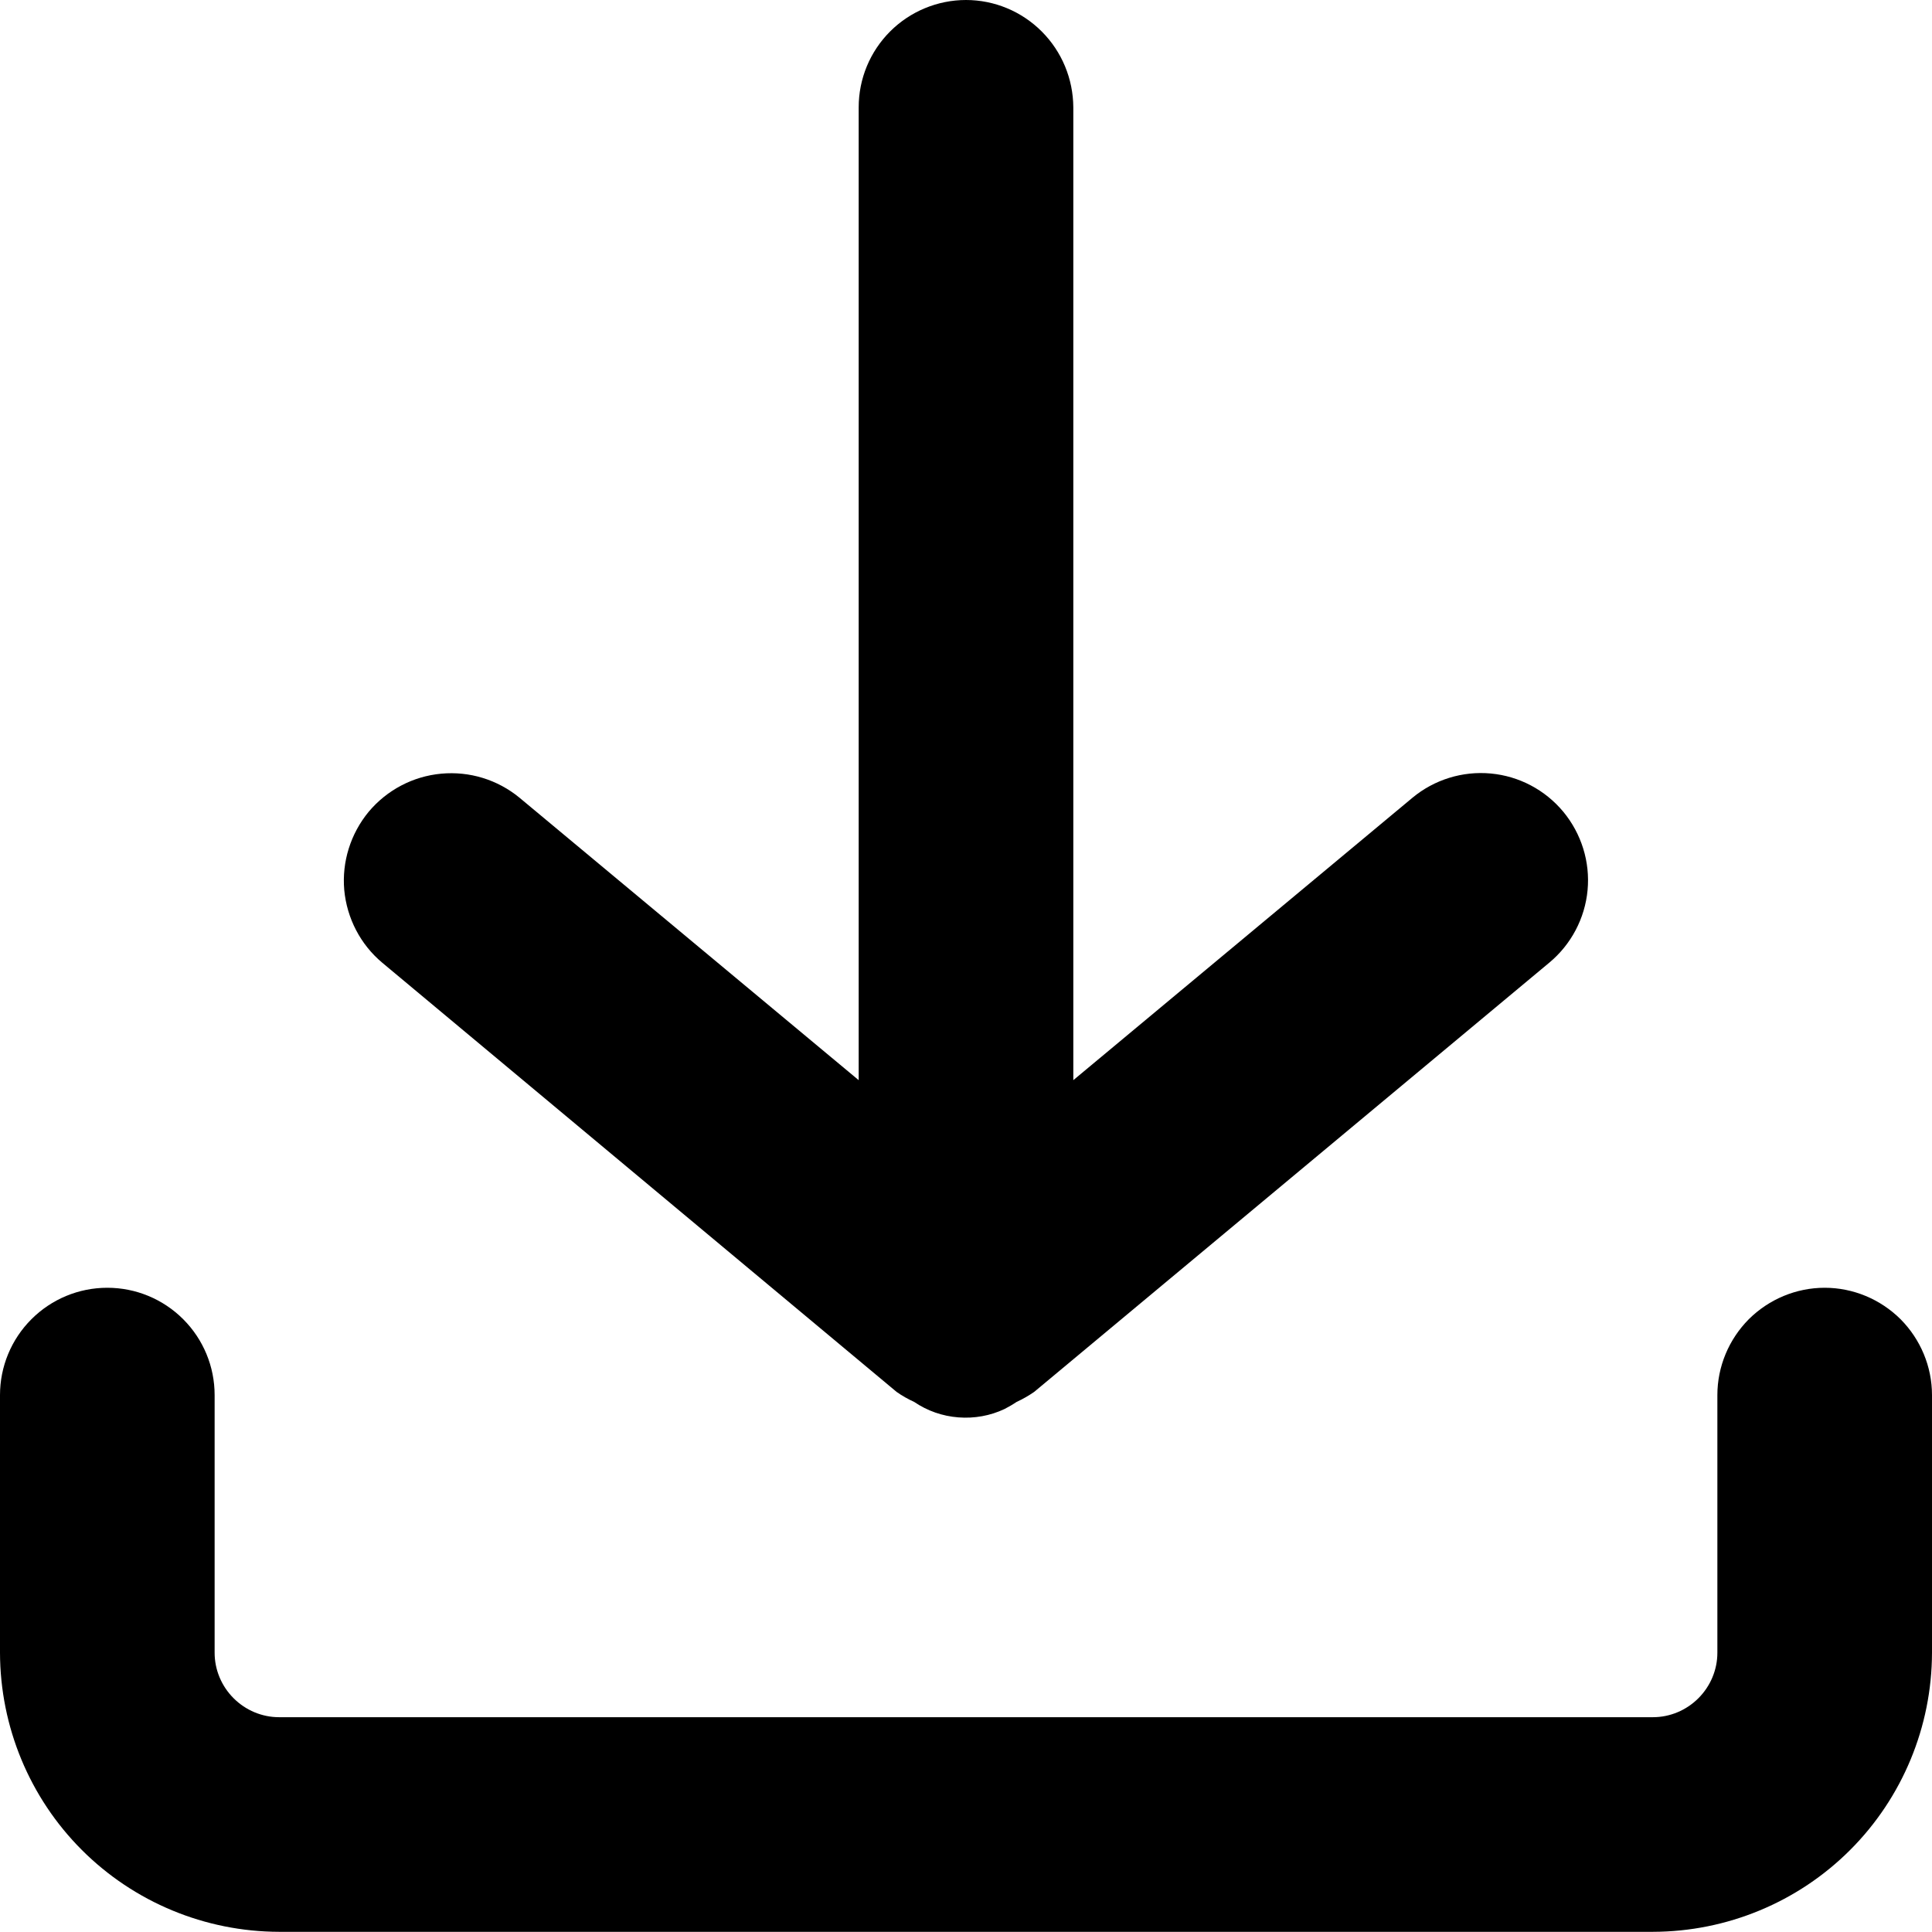
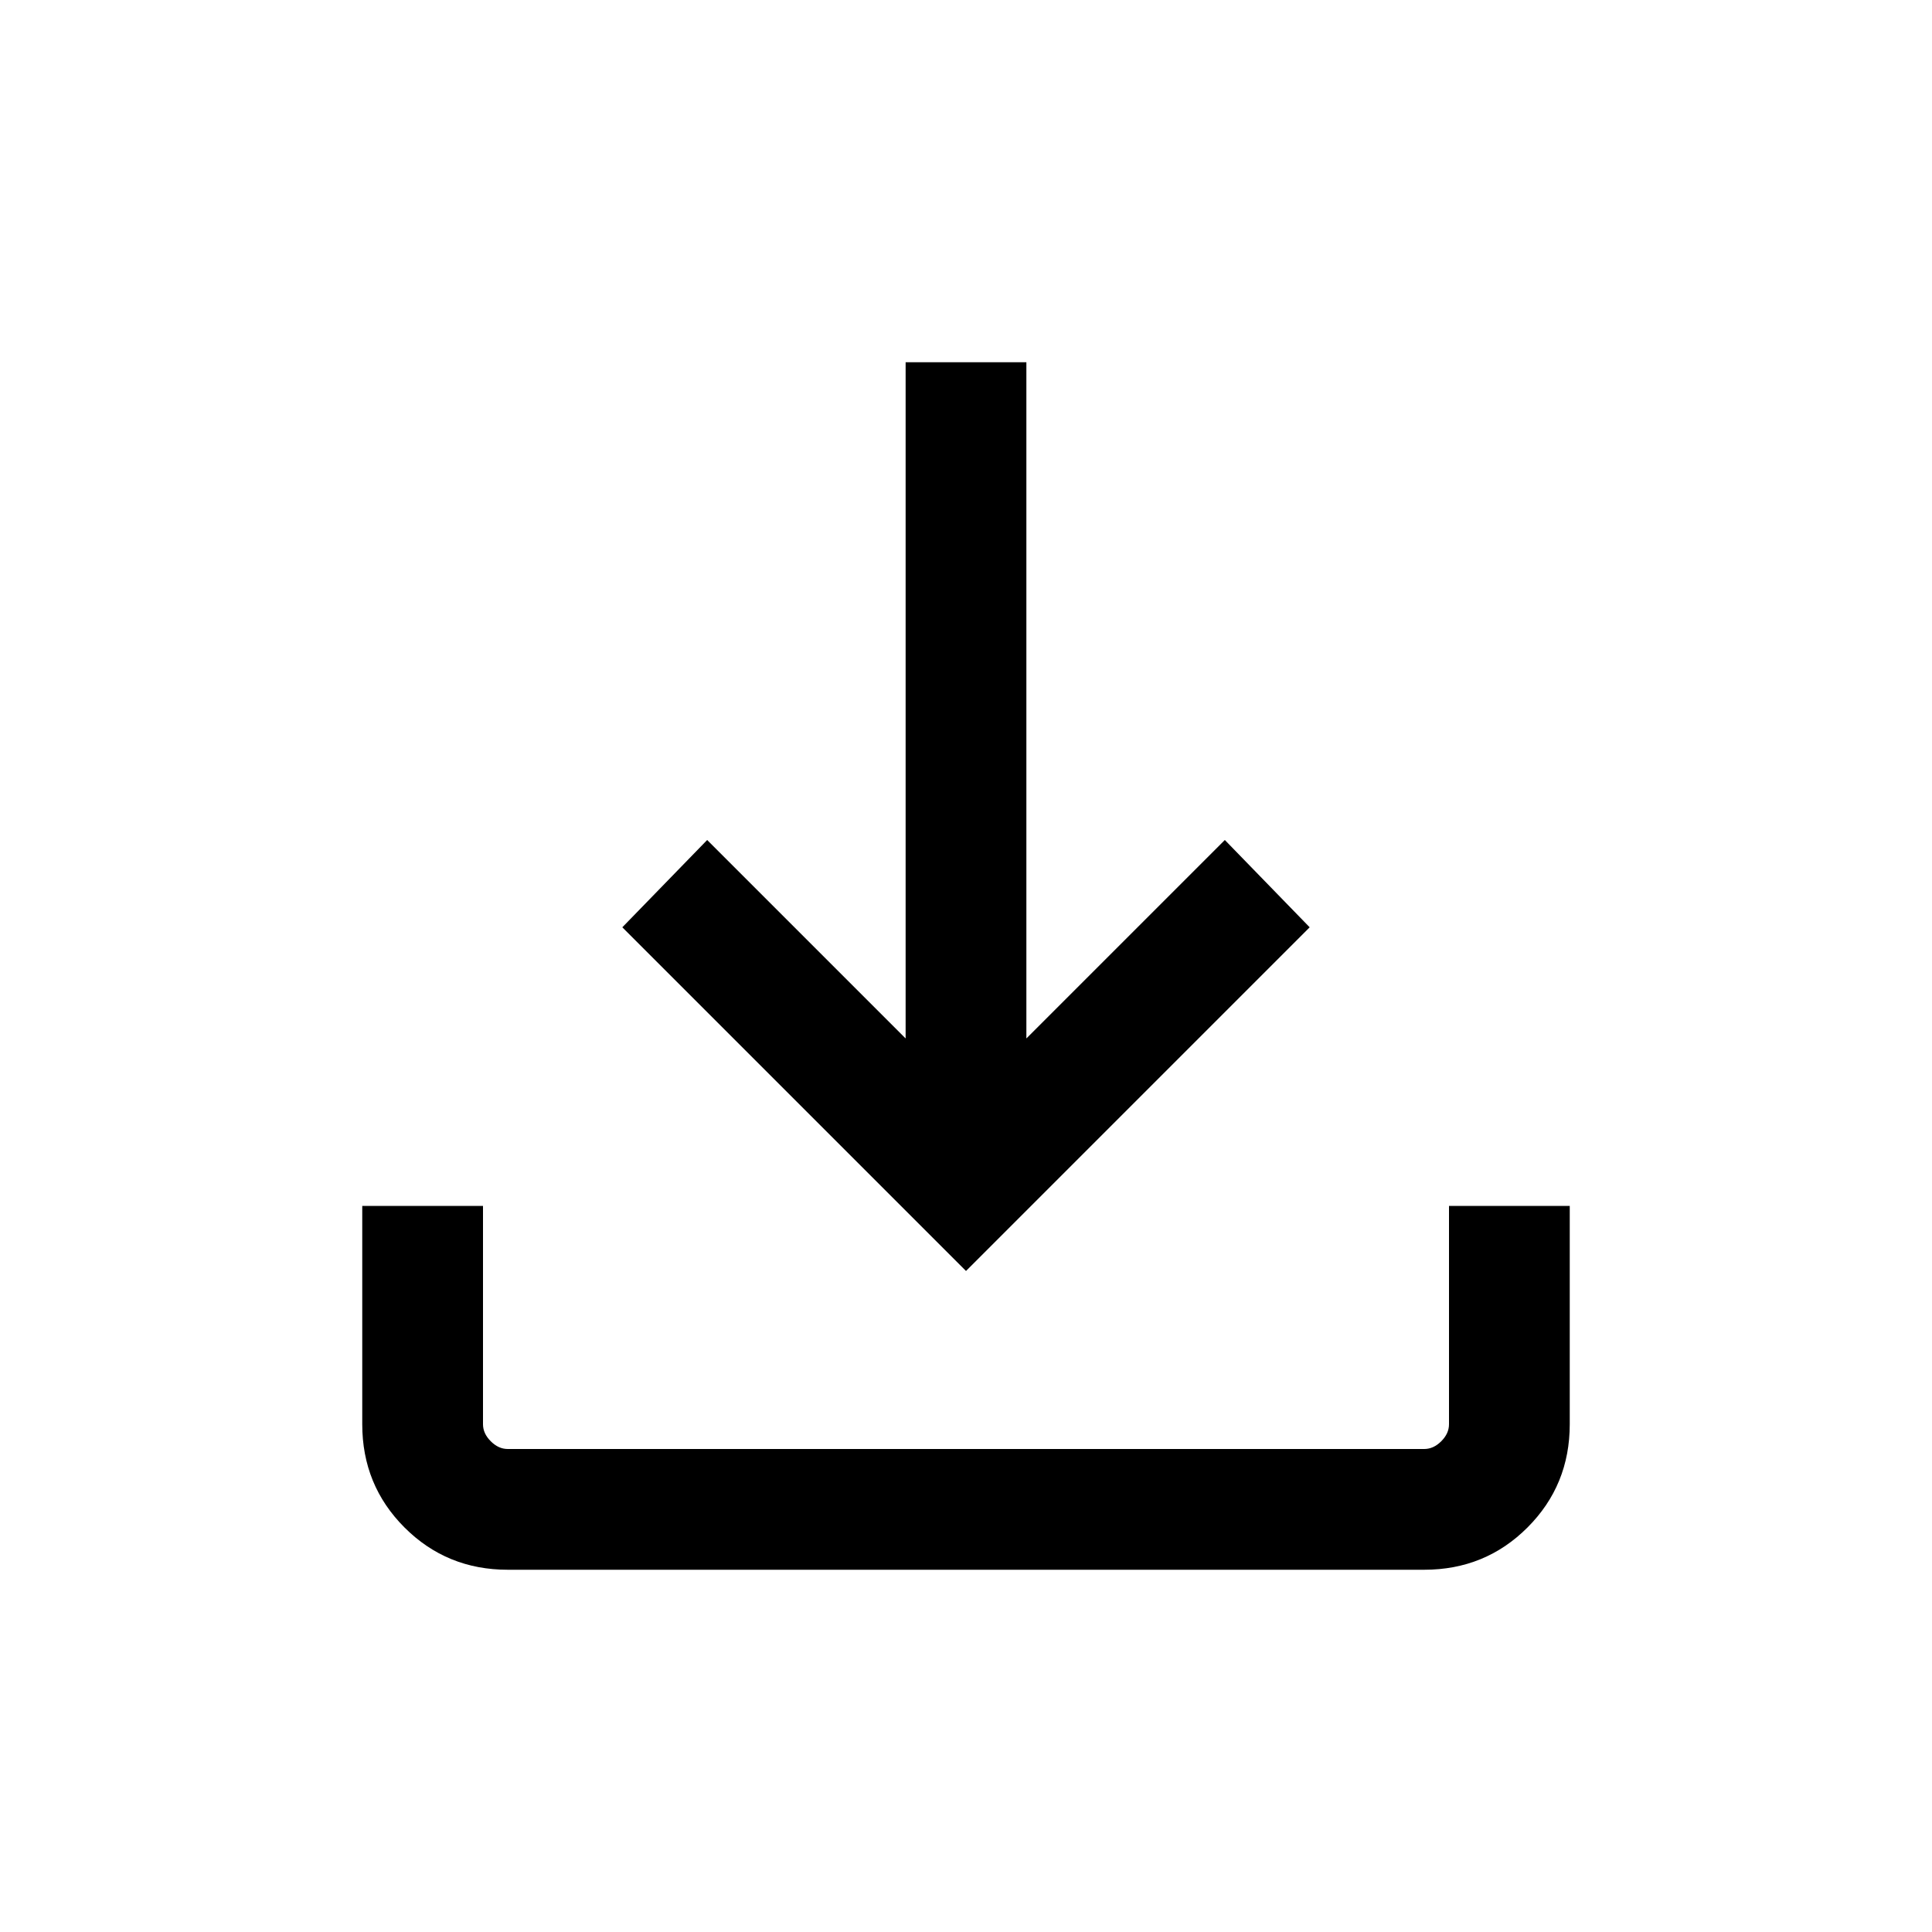
- <svg xmlns="http://www.w3.org/2000/svg" viewBox="0 0 11 11" fill="currentColor">
-   <g clip-path="url(#clip0_329_628)">
-     <path d="M10.389 7.332C10.227 7.332 10.072 7.397 9.957 7.511C9.843 7.626 9.778 7.781 9.778 7.943V9.41C9.778 9.507 9.739 9.6 9.67 9.669C9.601 9.738 9.508 9.777 9.411 9.777H1.589C1.492 9.777 1.399 9.738 1.33 9.669C1.261 9.6 1.222 9.507 1.222 9.41V7.943C1.222 7.781 1.158 7.626 1.043 7.511C0.928 7.396 0.773 7.332 0.611 7.332C0.449 7.332 0.294 7.396 0.179 7.511C0.064 7.626 0 7.781 0 7.943V9.41C0.001 9.831 0.168 10.235 0.466 10.533C0.764 10.831 1.168 10.998 1.589 10.999H9.411C9.832 10.998 10.236 10.831 10.534 10.533C10.832 10.235 10.999 9.831 11 9.41V7.943C11 7.781 10.935 7.626 10.821 7.511C10.706 7.397 10.551 7.332 10.389 7.332Z" fill="currentColor" />
-     <path d="M5.5 0C5.338 0 5.182 0.065 5.068 0.179C4.953 0.294 4.889 0.449 4.889 0.611V6.15L2.958 4.542C2.833 4.439 2.673 4.39 2.512 4.405C2.351 4.42 2.203 4.498 2.099 4.622C1.996 4.747 1.946 4.907 1.96 5.067C1.975 5.228 2.052 5.377 2.176 5.481L5.105 7.925C5.136 7.947 5.17 7.966 5.205 7.982C5.28 8.033 5.366 8.063 5.457 8.07C5.547 8.077 5.638 8.061 5.72 8.022C5.743 8.01 5.766 7.997 5.788 7.982C5.823 7.966 5.856 7.947 5.888 7.925L8.821 5.481C8.945 5.378 9.024 5.229 9.039 5.068C9.054 4.907 9.004 4.747 8.901 4.622C8.797 4.497 8.649 4.419 8.488 4.404C8.327 4.389 8.166 4.439 8.042 4.542L6.111 6.15V0.611C6.11 0.449 6.046 0.294 5.931 0.179C5.817 0.065 5.662 0 5.5 0Z" fill="currentColor" />
-   </g>
-   <defs>
-     <clipPath id="clip0_329_628">
-       <rect width="11" height="11" fill="currentColor" />
-     </clipPath>
-   </defs>
+ <svg xmlns="http://www.w3.org/2000/svg" fill="currentcolor" viewBox="0 -960 960 960">
+   <path d="M480-328.46 309.23-499.23l42.16-43.38L450-444v-336h60v336l98.61-98.61 42.16 43.38L480-328.46ZM252.31-180Q222-180 201-201q-21-21-21-51.31v-108.46h60v108.46q0 4.62 3.85 8.46 3.84 3.85 8.46 3.85h455.38q4.62 0 8.46-3.85 3.85-3.84 3.85-8.46v-108.46h60v108.46Q780-222 759-201q-21 21-51.31 21H252.31Z" />
</svg>
